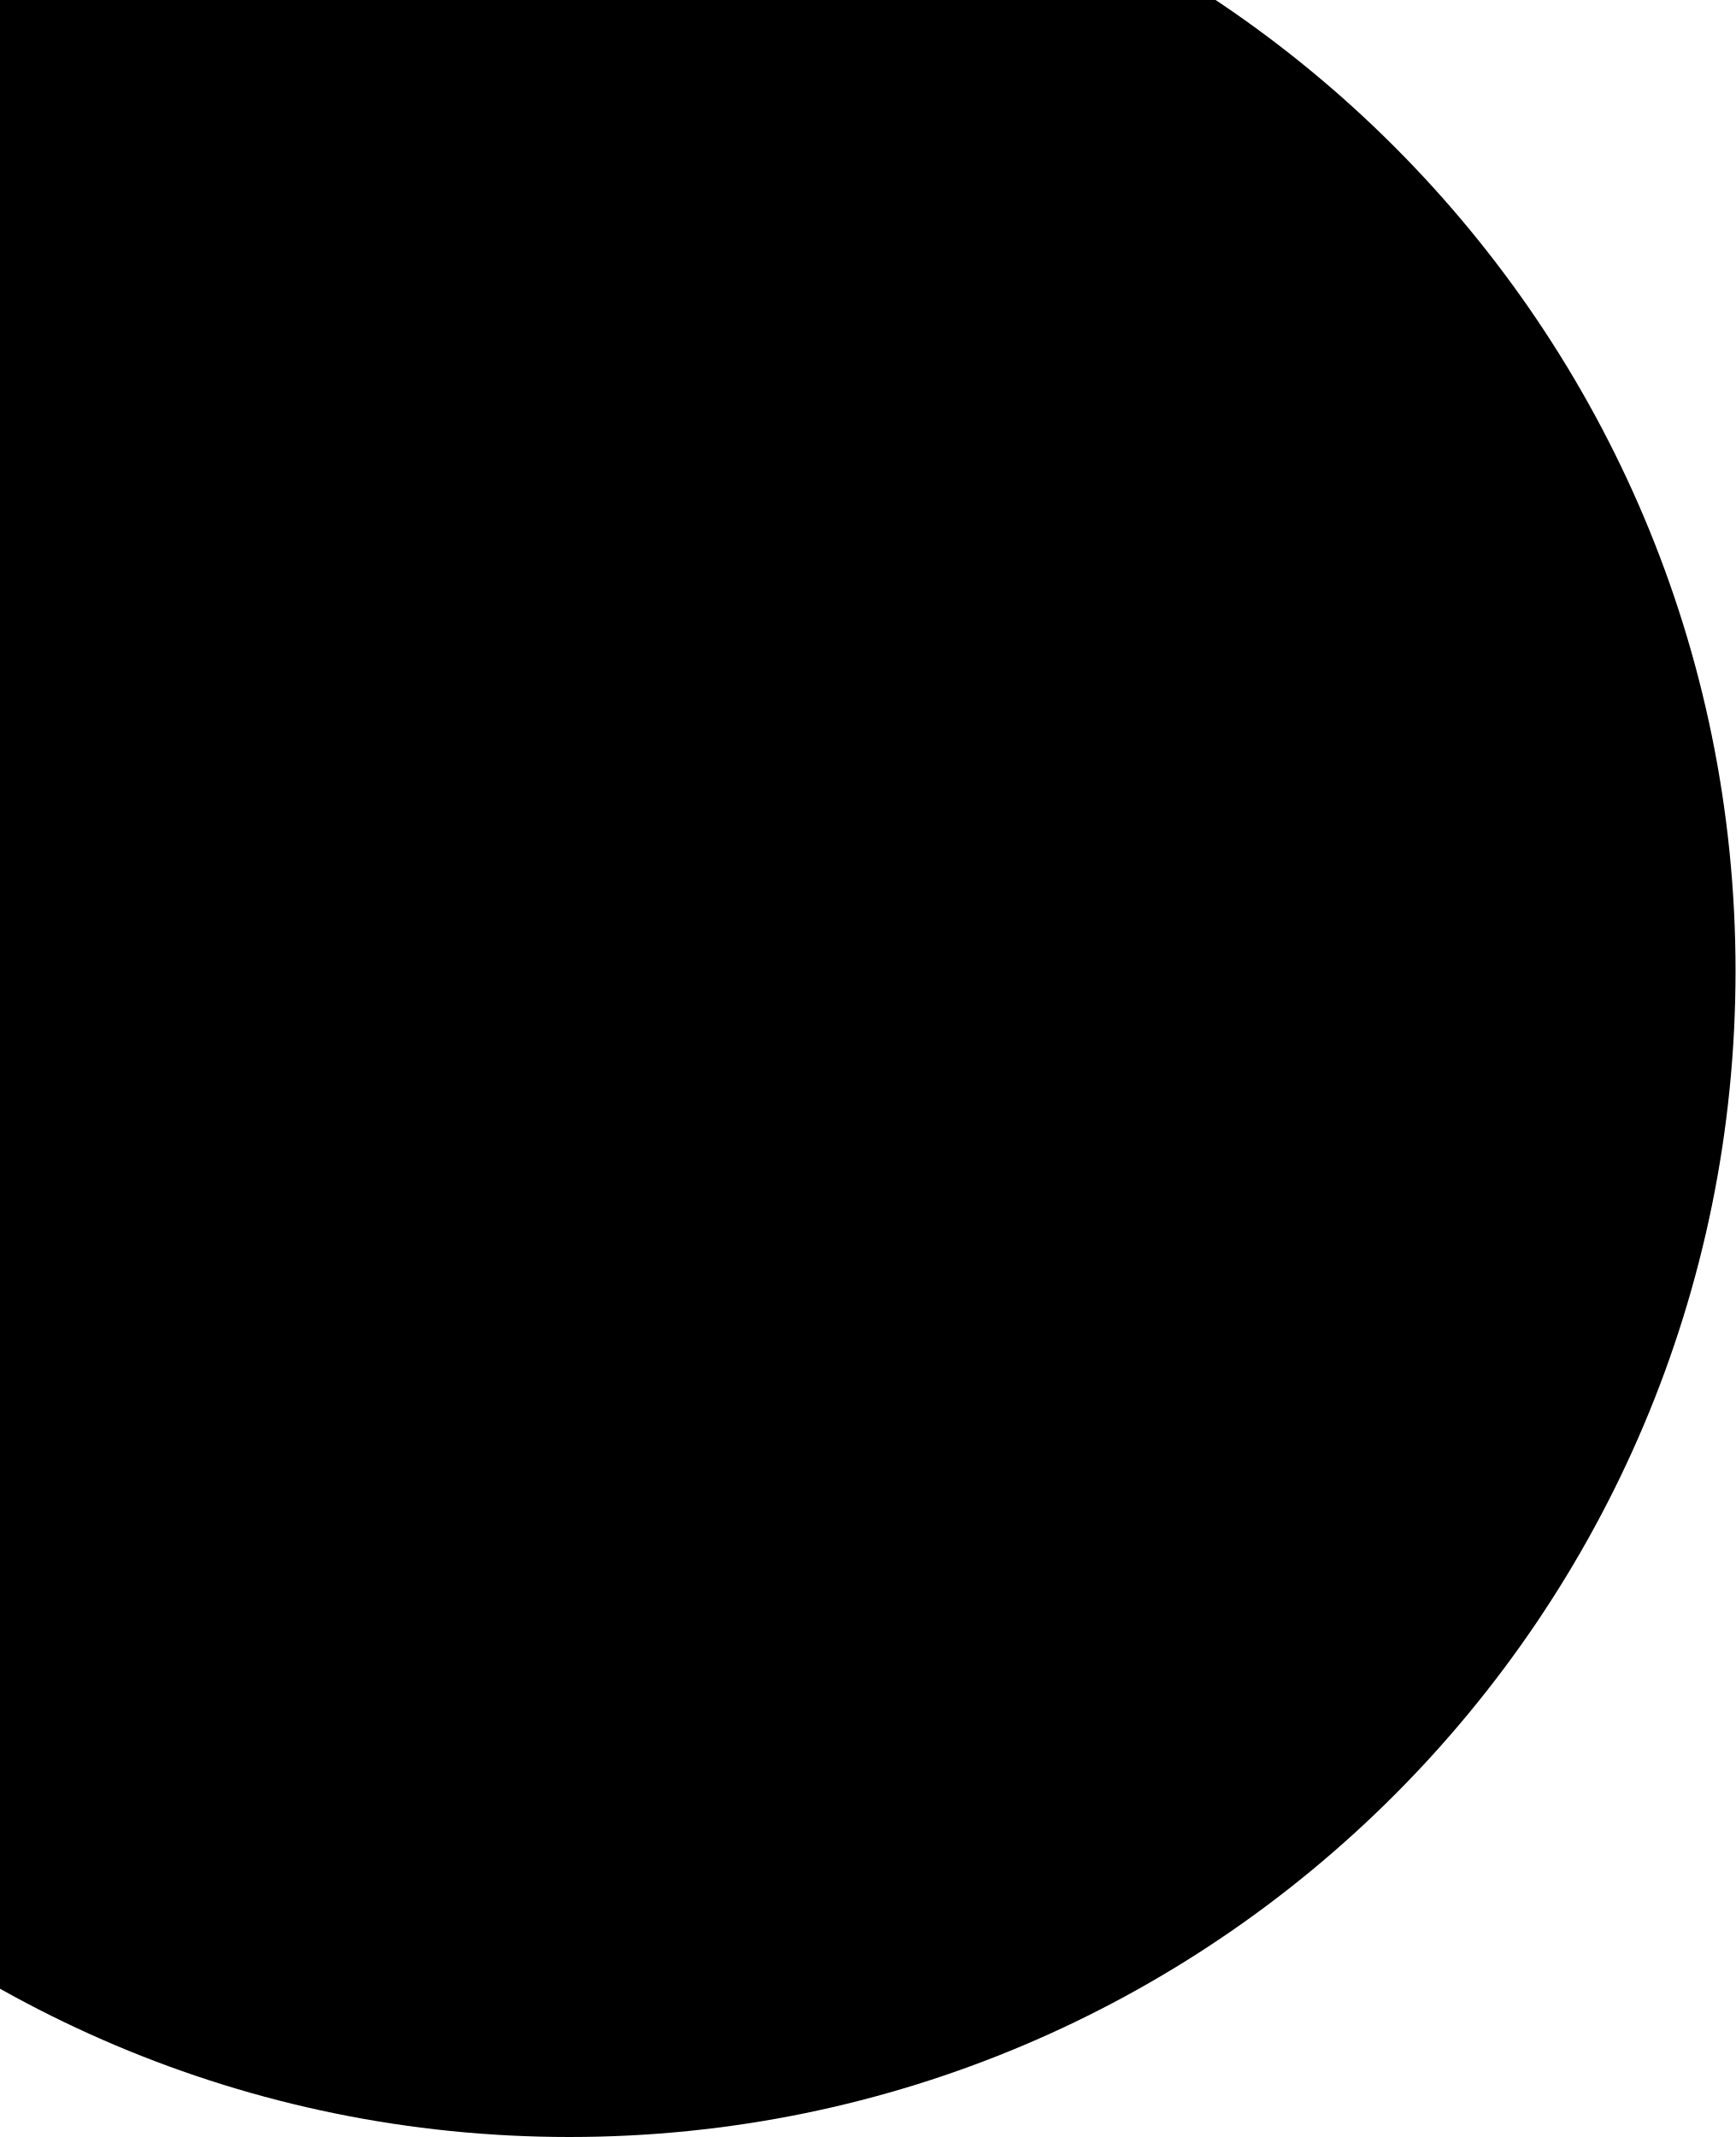
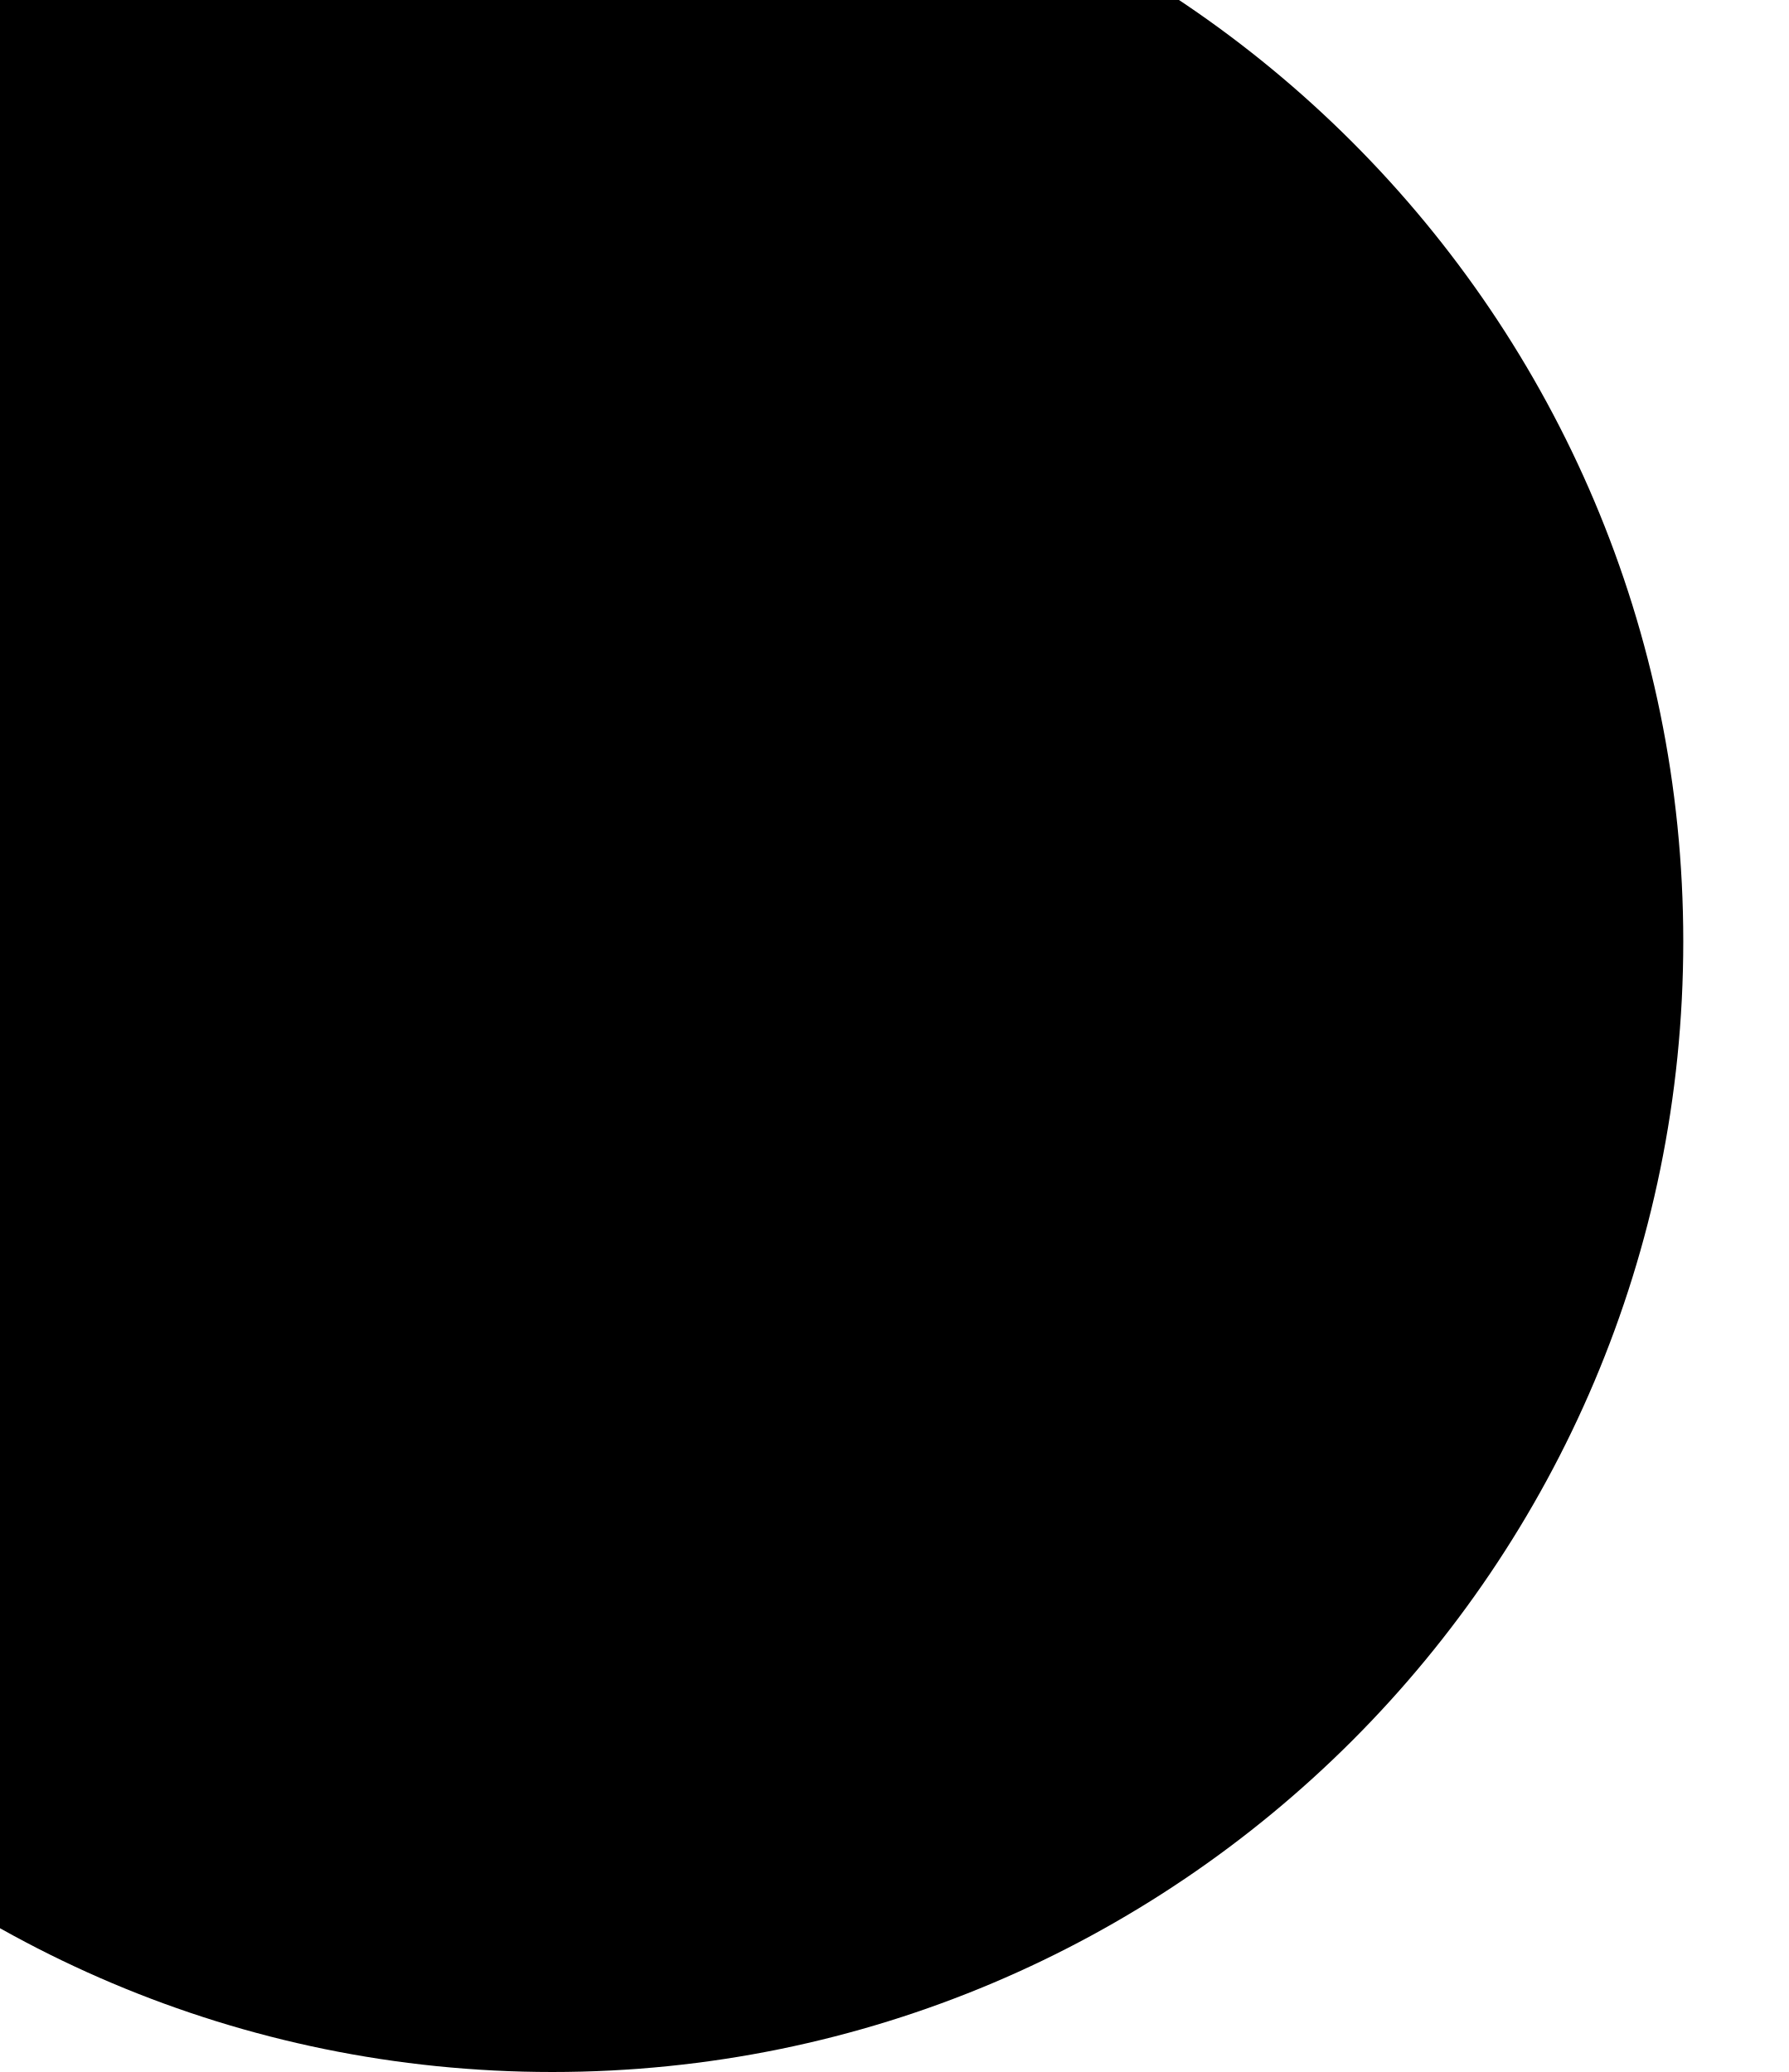
- <svg xmlns="http://www.w3.org/2000/svg" id="svg2" viewBox="0 0 160 197" version="1.1">
+ <svg xmlns="http://www.w3.org/2000/svg" id="svg2" viewBox="0 0 170 197" version="1.1">
  <g id="layer1" transform="translate(80 -1007.4)">
    <circle id="path4145" cx="-27.5" cy="1096.9" r="107.5" />
    <path id="rect2995" d="m-11.475 1082.1c-15.394 2.628-29.647 3.758-45.1 3.758v7.517h15.033v52.617h-15.033v7.517h15.033 30.067 15.033v-7.517h-15.033z" />
    <path id="path2993" d="m-26.508 1033.1c-1.284 0-2.538 0.109-3.758 0.323v14.798h-1.879v-14.373c-2.773 0.748-5.324 2.027-7.517 3.729v12.523h-1.879v-10.879c-3.798 3.744-6.151 8.902-6.151 14.593 0 11.442 9.488 20.715 21.185 20.715s21.185-9.273 21.185-20.715c0-5.697-2.346-10.861-6.151-14.608v10.893h-1.879v-12.523c-2.195-1.704-4.74-2.996-7.517-3.744v14.388h-1.879v-14.784c-1.22-0.213-2.476-0.338-3.758-0.338z" />
  </g>
</svg>
